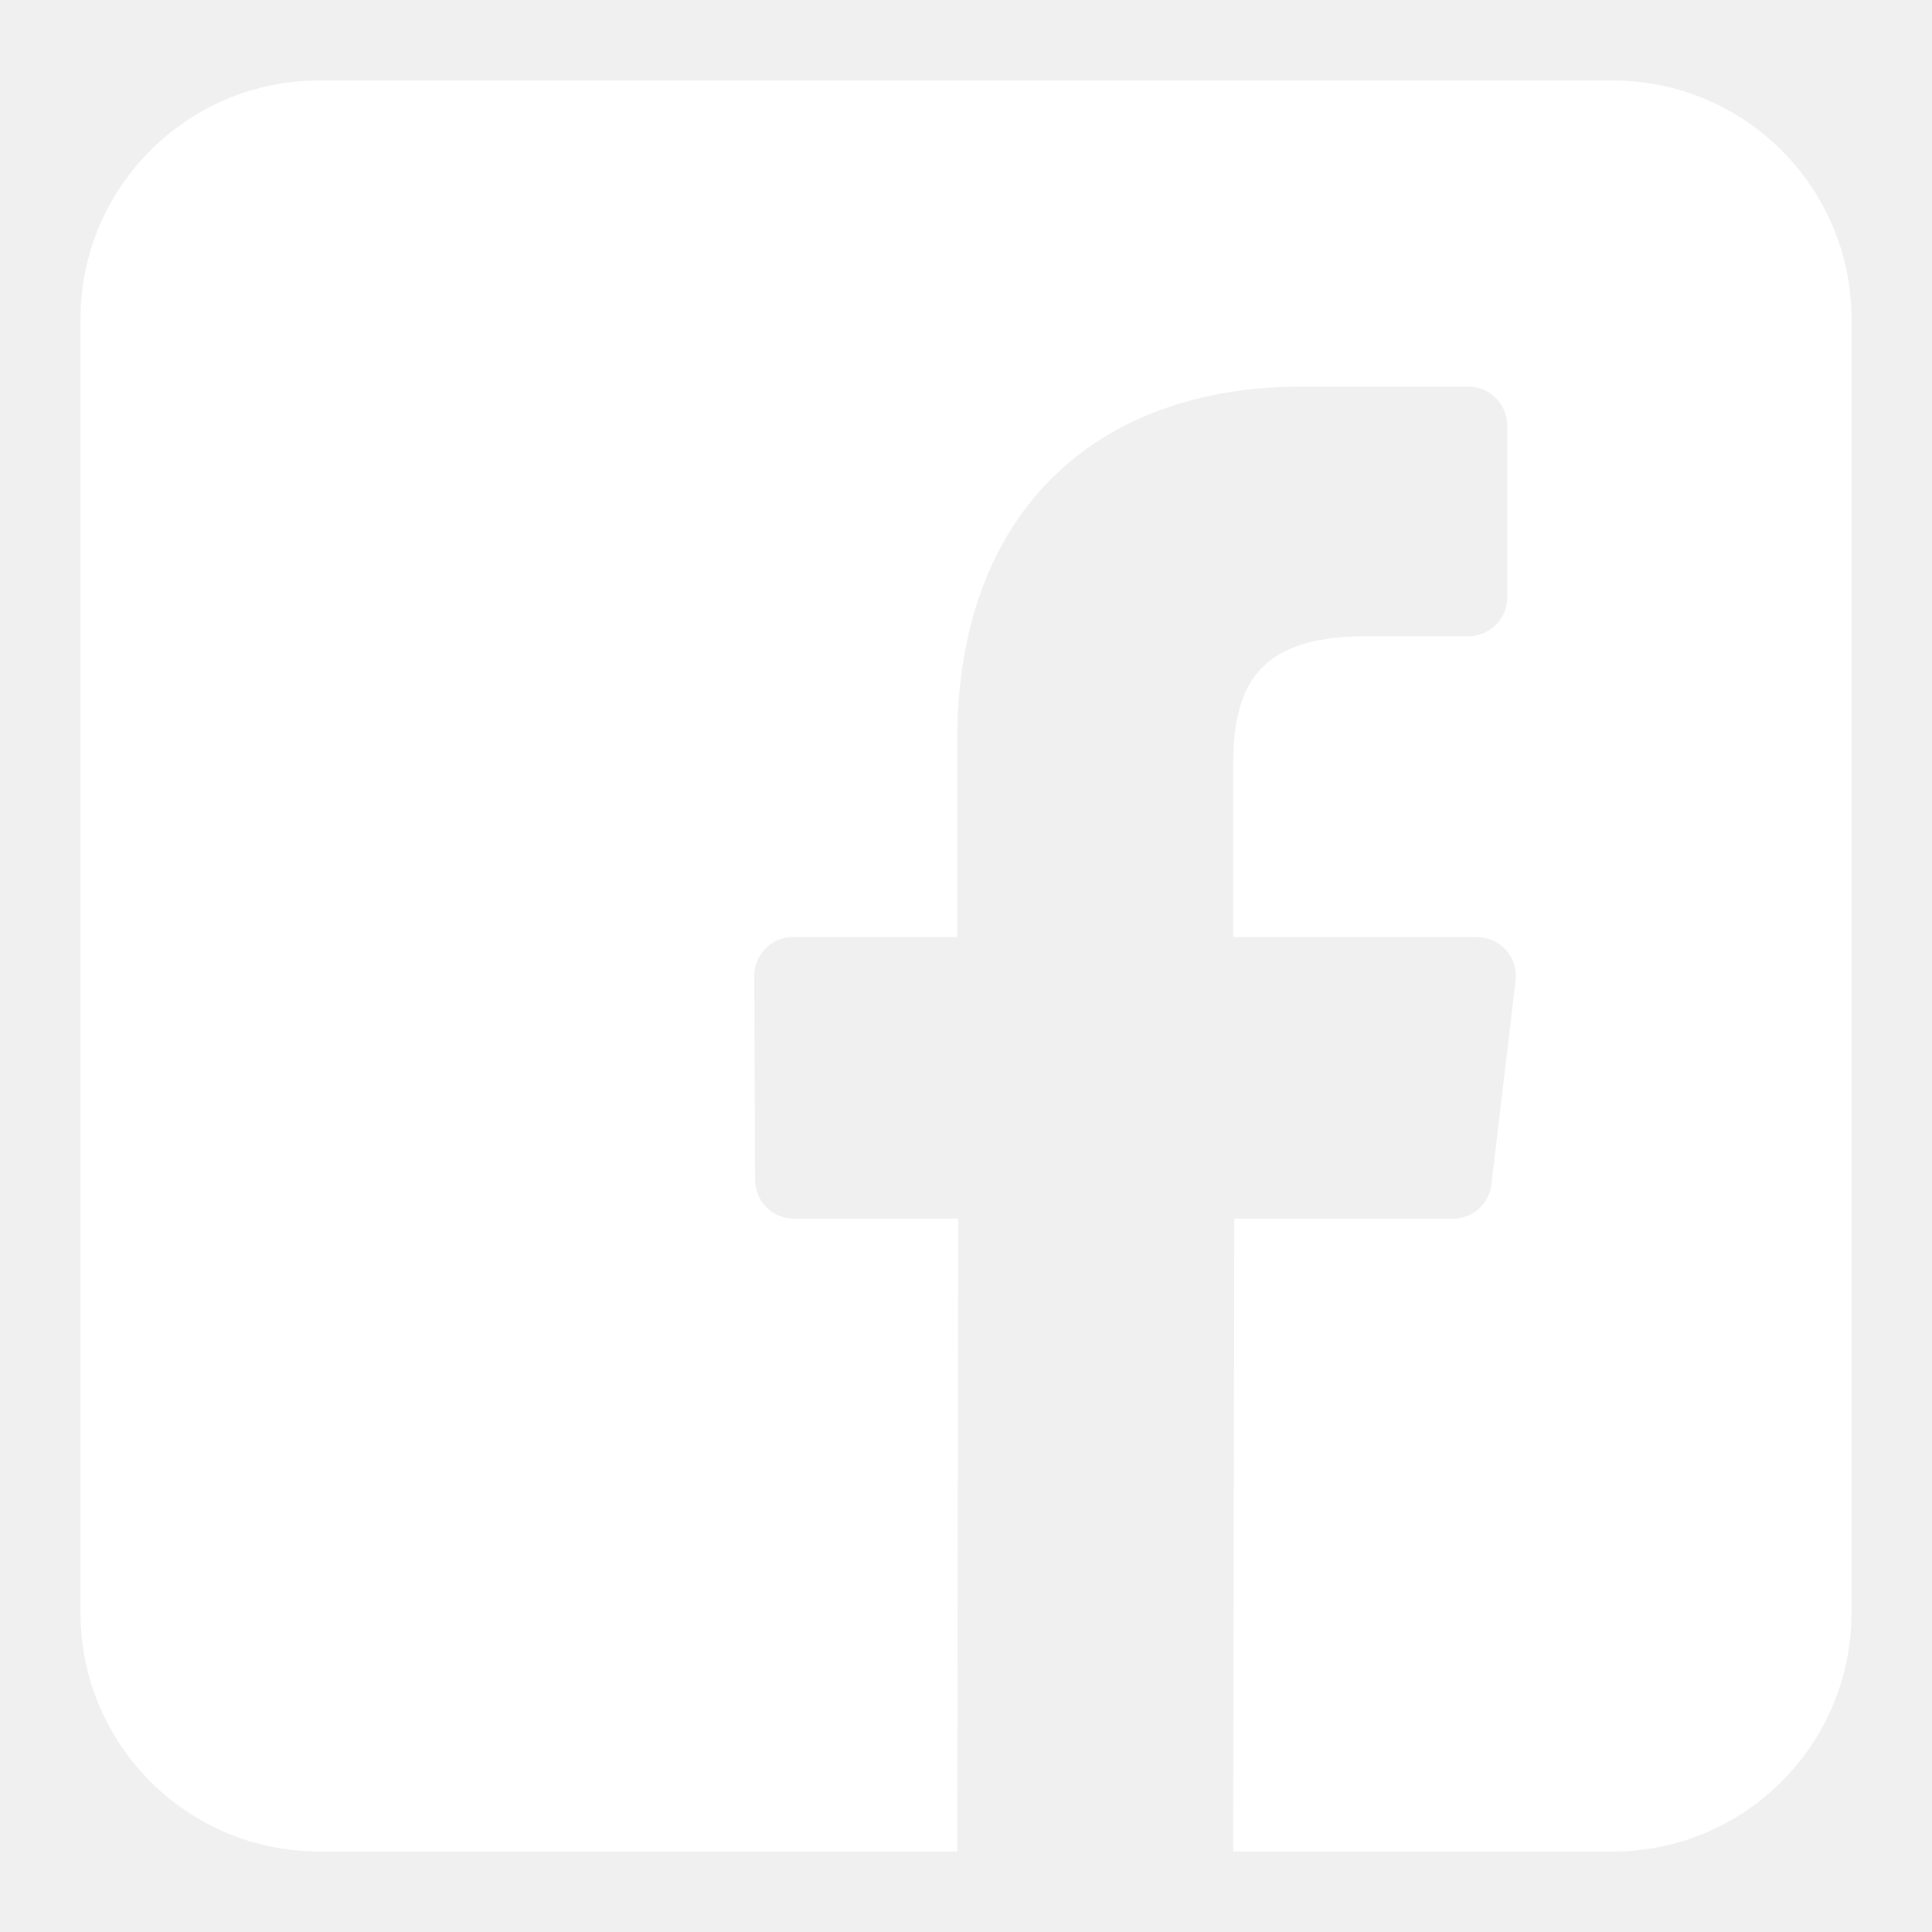
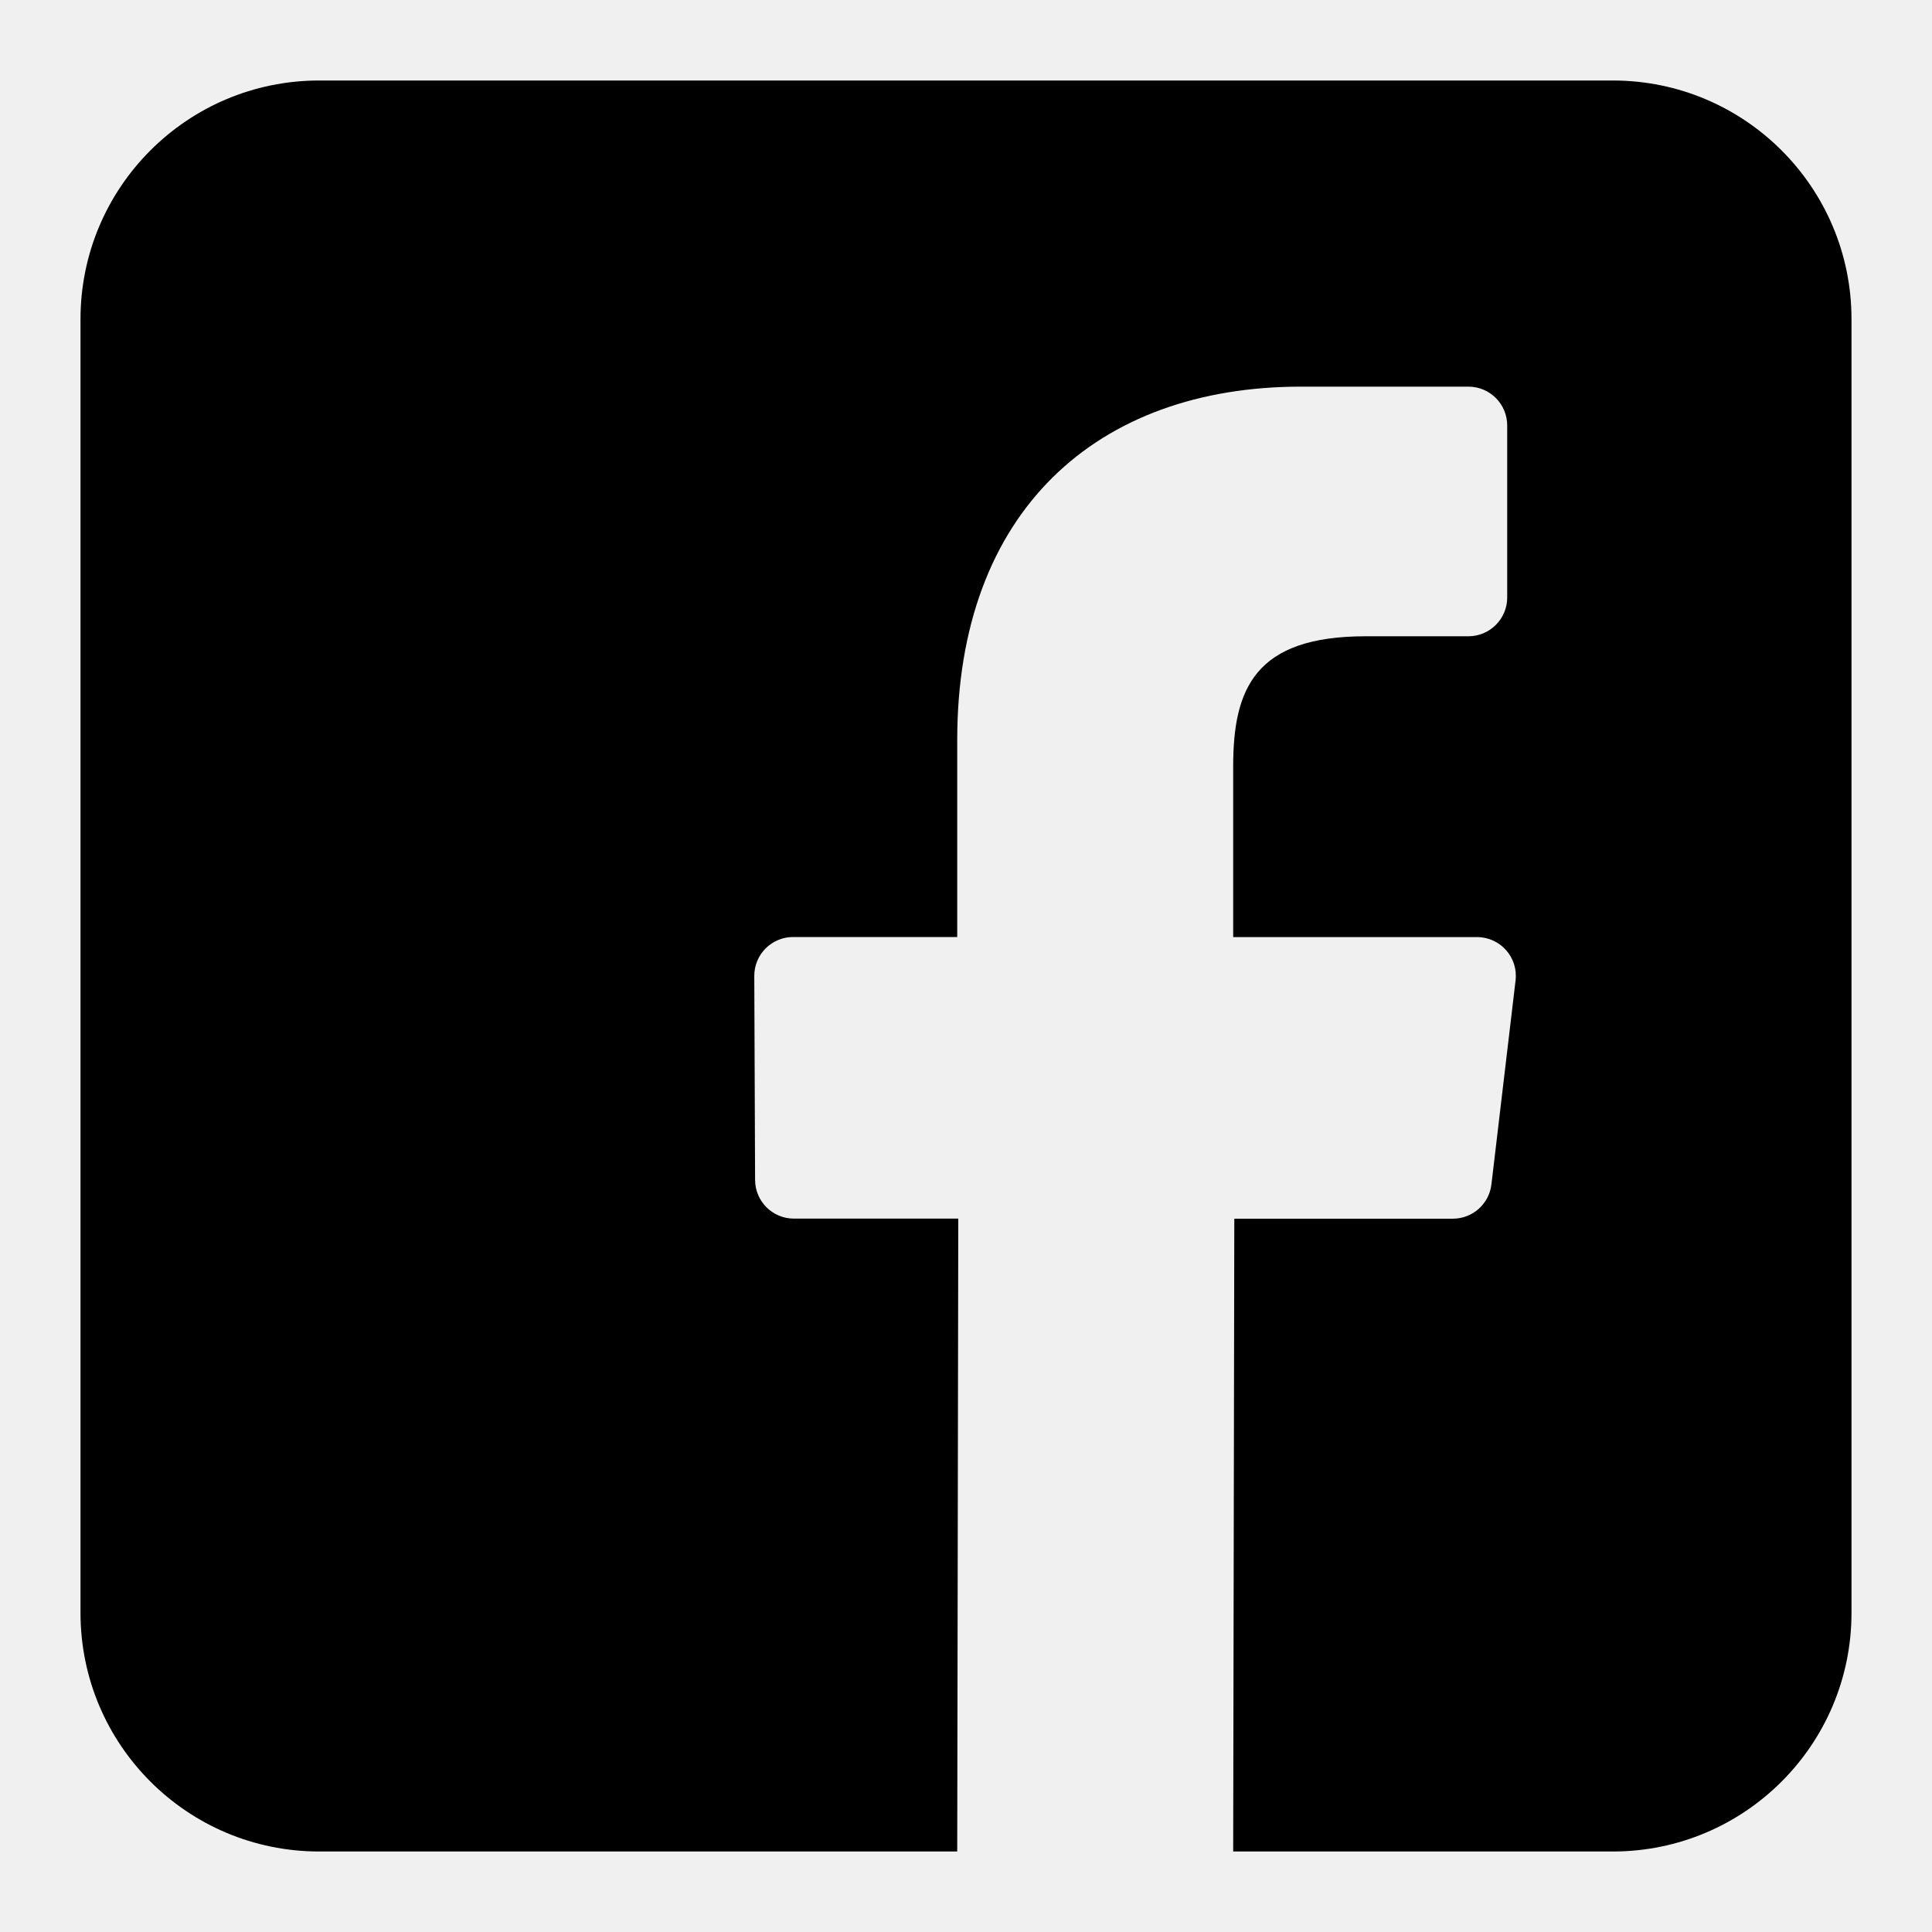
<svg xmlns="http://www.w3.org/2000/svg" width="24" height="24">
-   <path d="M20.035 1H3.965A2.965 2.965 0 0 0 1 3.965v16.07A2.965 2.965 0 0 0 3.965 23h7.926l.013-7.862H9.862a.482.482 0 0 1-.482-.48l-.01-2.534a.482.482 0 0 1 .482-.484h2.039V9.192c0-2.842 1.735-4.389 4.27-4.389h2.08c.266 0 .482.216.482.482v2.137a.482.482 0 0 1-.482.482h-1.276c-1.379 0-1.646.655-1.646 1.617v2.12h3.03c.288 0 .512.252.478.538l-.3 2.534a.482.482 0 0 1-.479.426h-2.715L15.319 23h4.716A2.965 2.965 0 0 0 23 20.036V3.965A2.965 2.965 0 0 0 20.035 1z" fill="#FFF" />
+   <path d="M20.035 1H3.965A2.965 2.965 0 0 0 1 3.965v16.07A2.965 2.965 0 0 0 3.965 23h7.926l.013-7.862H9.862a.482.482 0 0 1-.482-.48l-.01-2.534a.482.482 0 0 1 .482-.484h2.039V9.192c0-2.842 1.735-4.389 4.27-4.389h2.08c.266 0 .482.216.482.482v2.137a.482.482 0 0 1-.482.482h-1.276c-1.379 0-1.646.655-1.646 1.617v2.12h3.03c.288 0 .512.252.478.538l-.3 2.534a.482.482 0 0 1-.479.426h-2.715L15.319 23h4.716A2.965 2.965 0 0 0 23 20.036V3.965A2.965 2.965 0 0 0 20.035 1z" />
</svg>
